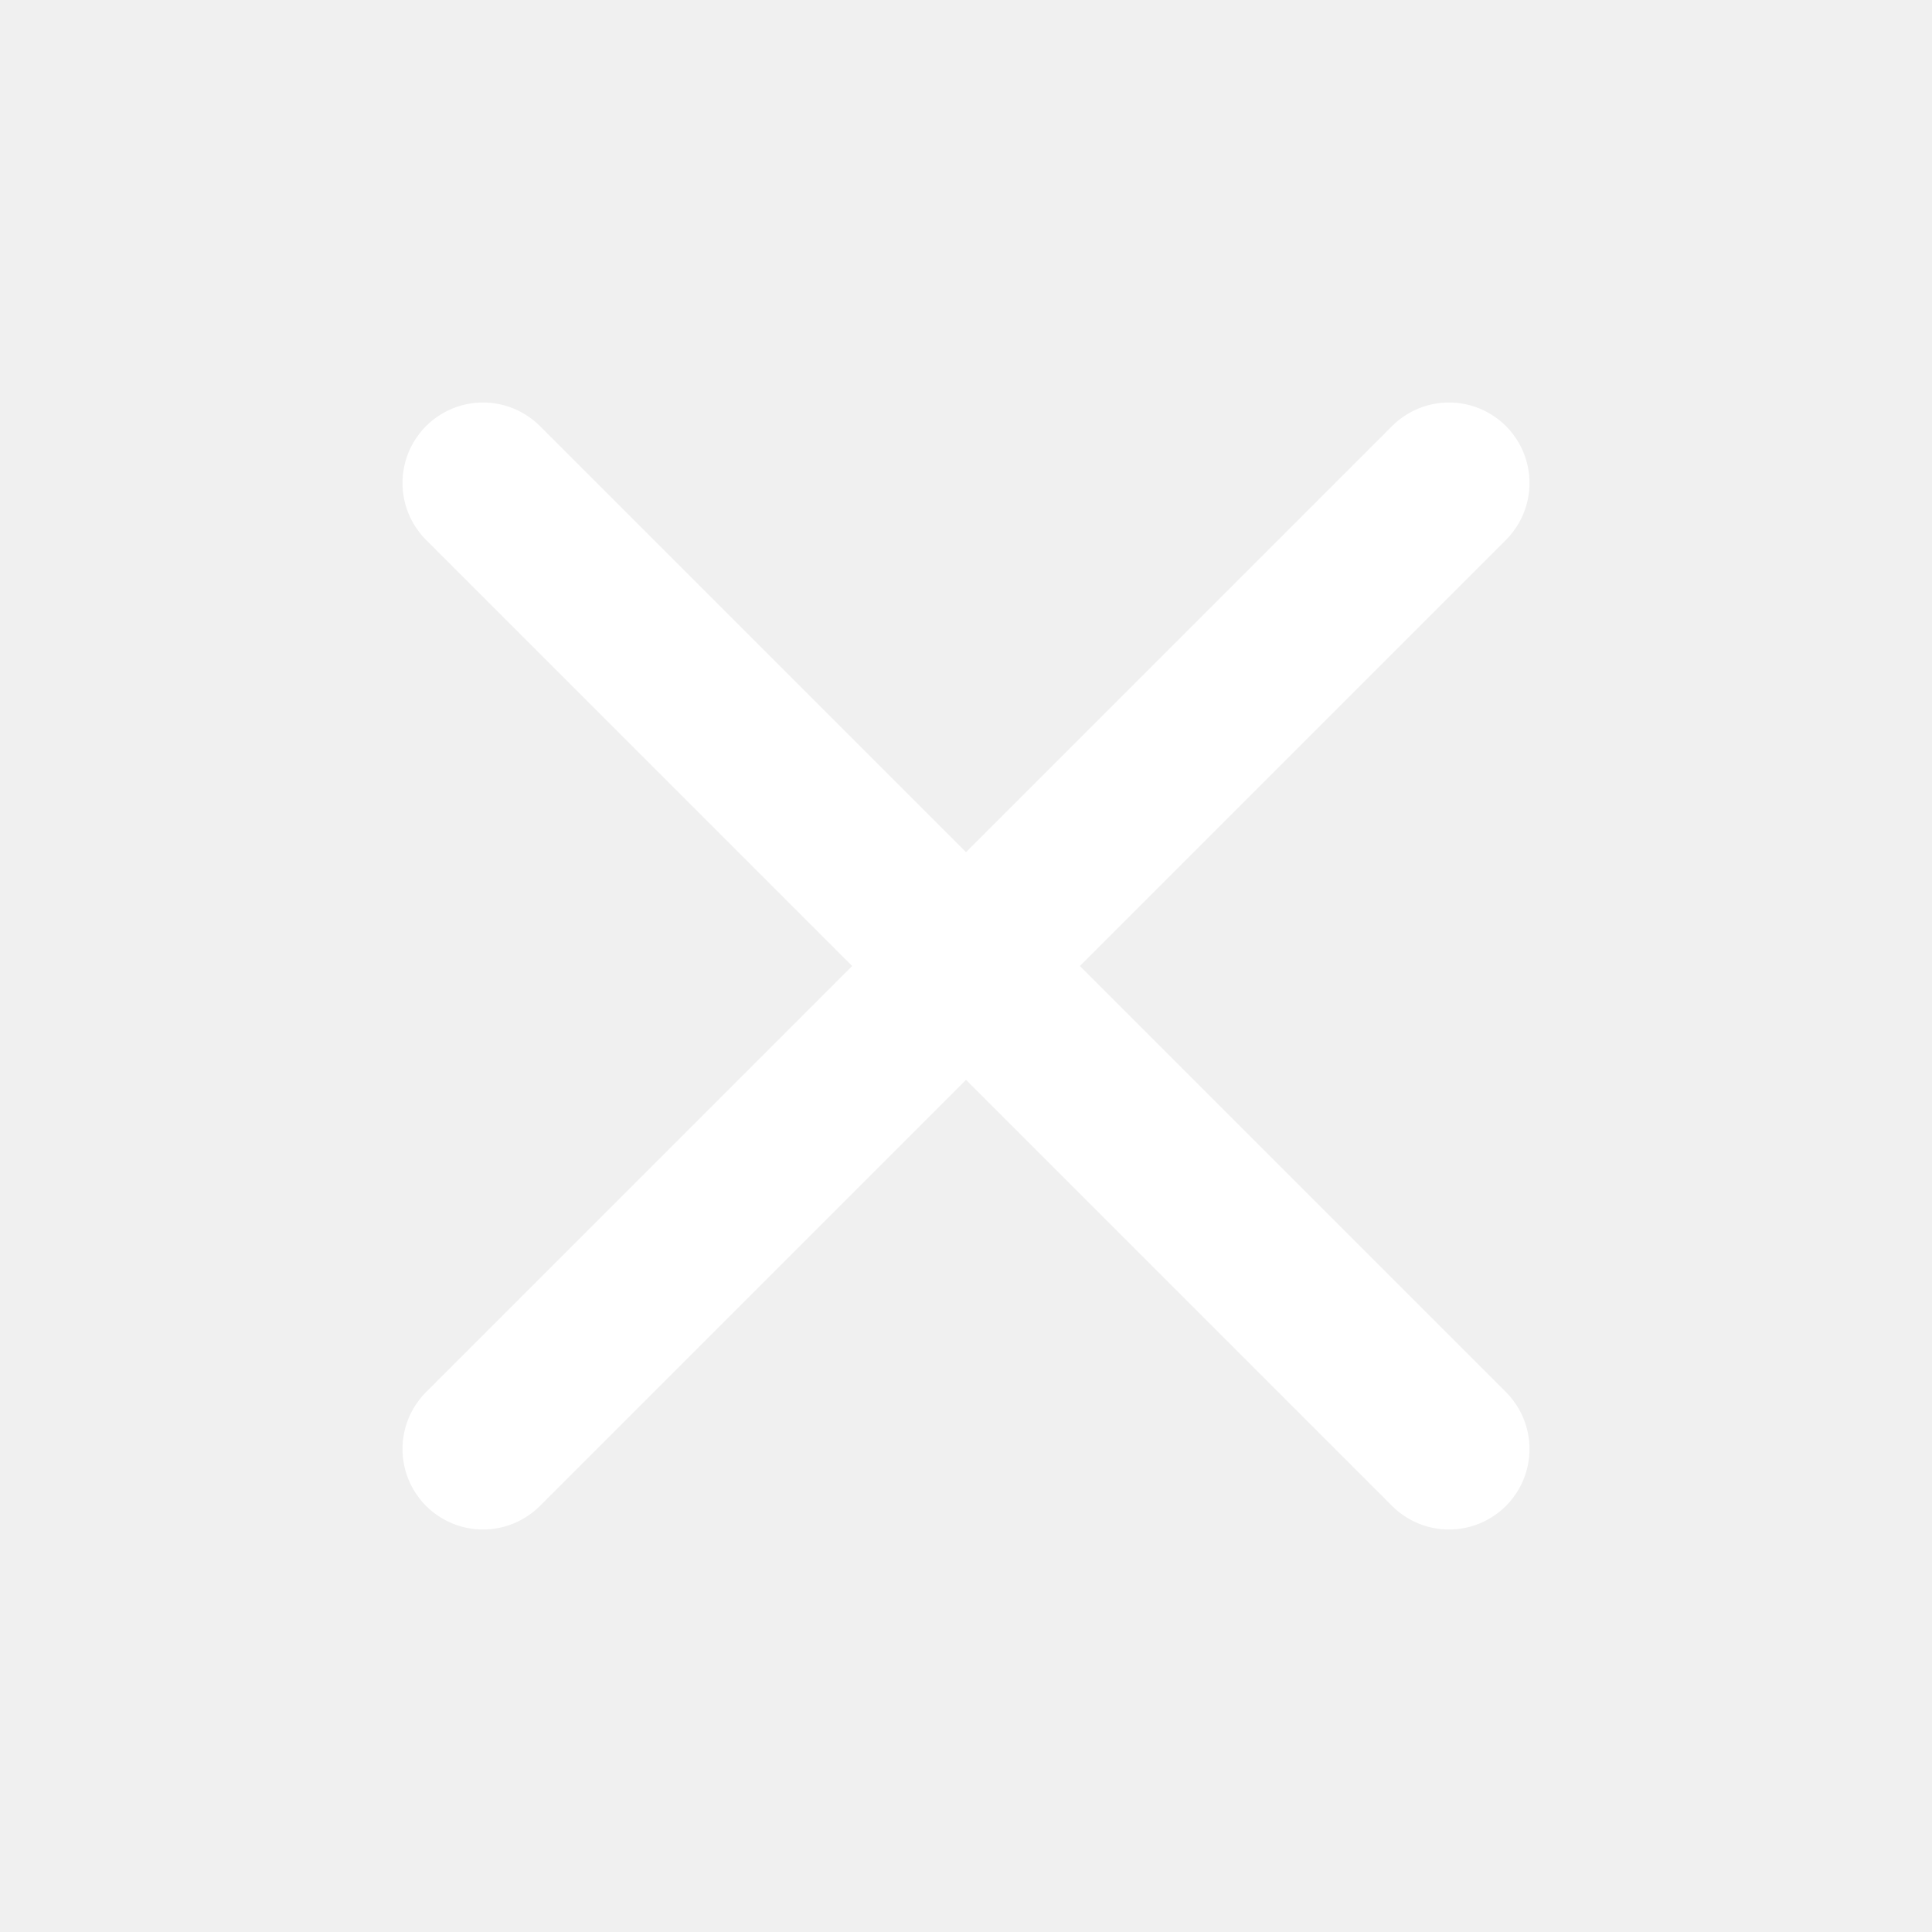
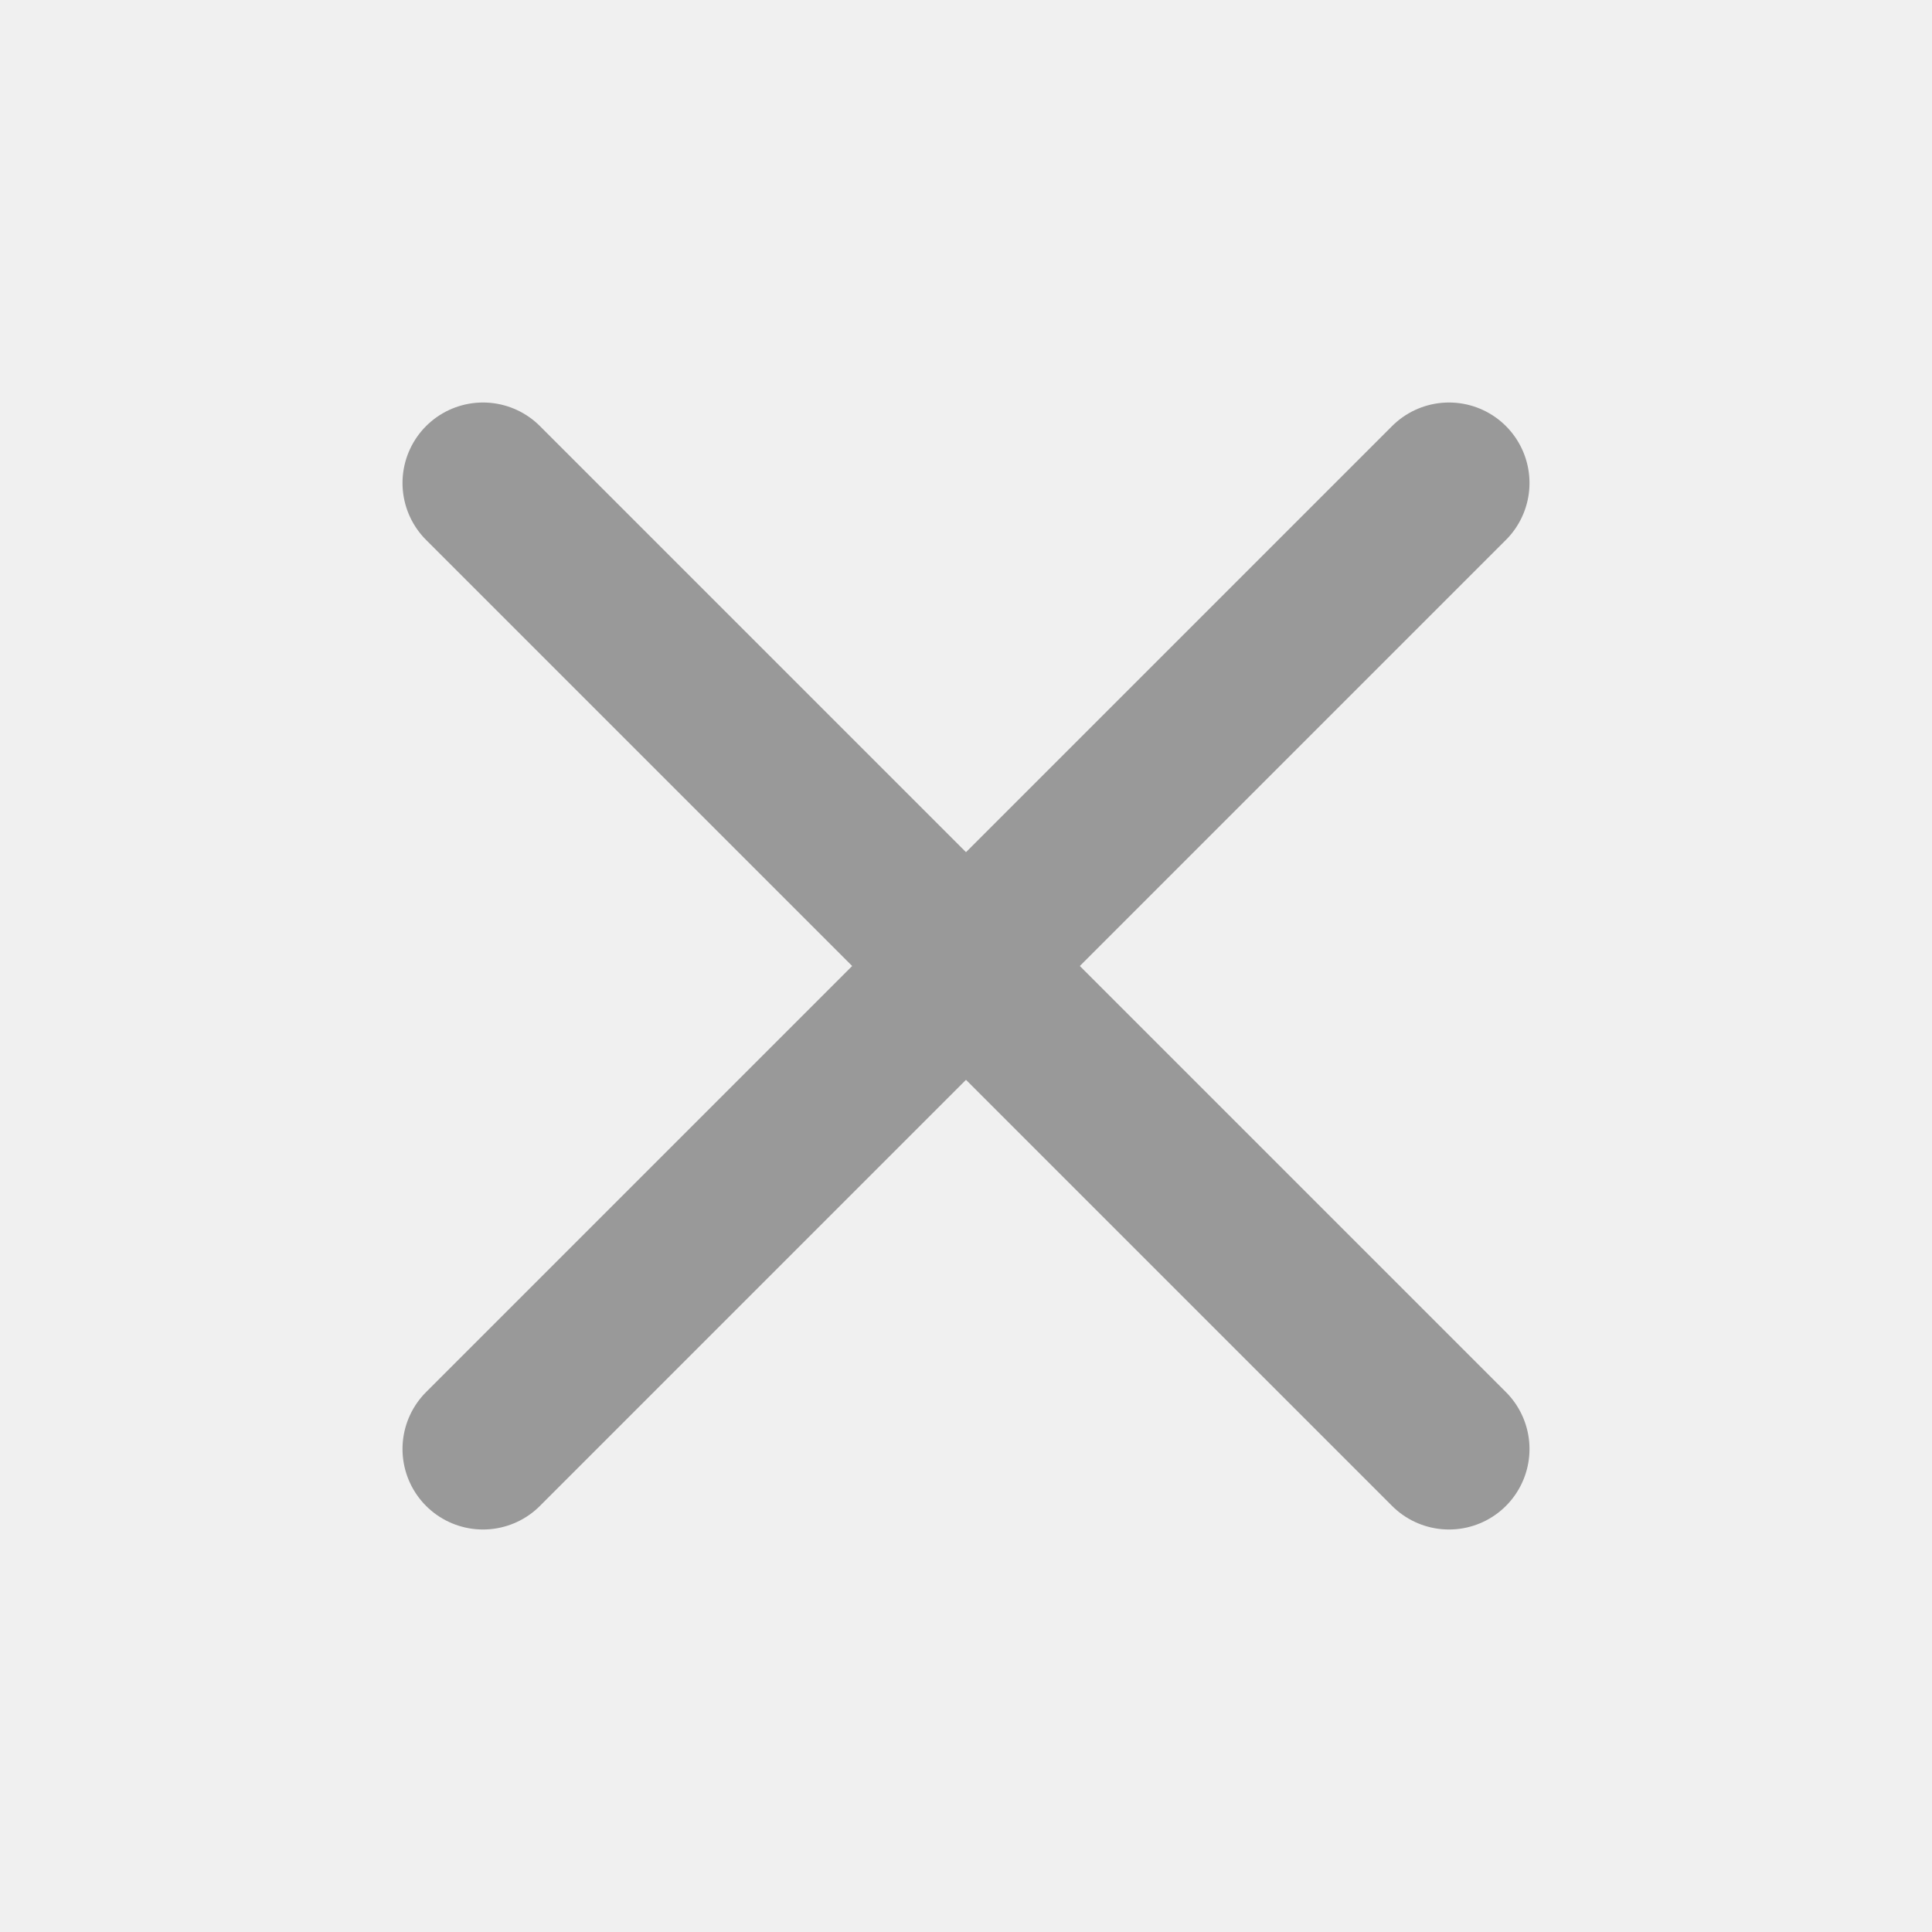
<svg xmlns="http://www.w3.org/2000/svg" width="24" height="24" viewBox="0 0 24 24" fill="none">
-   <path d="M6 18L18 6M6 6L18 18" stroke="white" stroke-width="2" stroke-linecap="round" stroke-linejoin="round" />
+   <path d="M6 18L18 6M6 6L18 18" stroke="#999999" stroke-width="2" stroke-linecap="round" stroke-linejoin="round" />
</svg>
